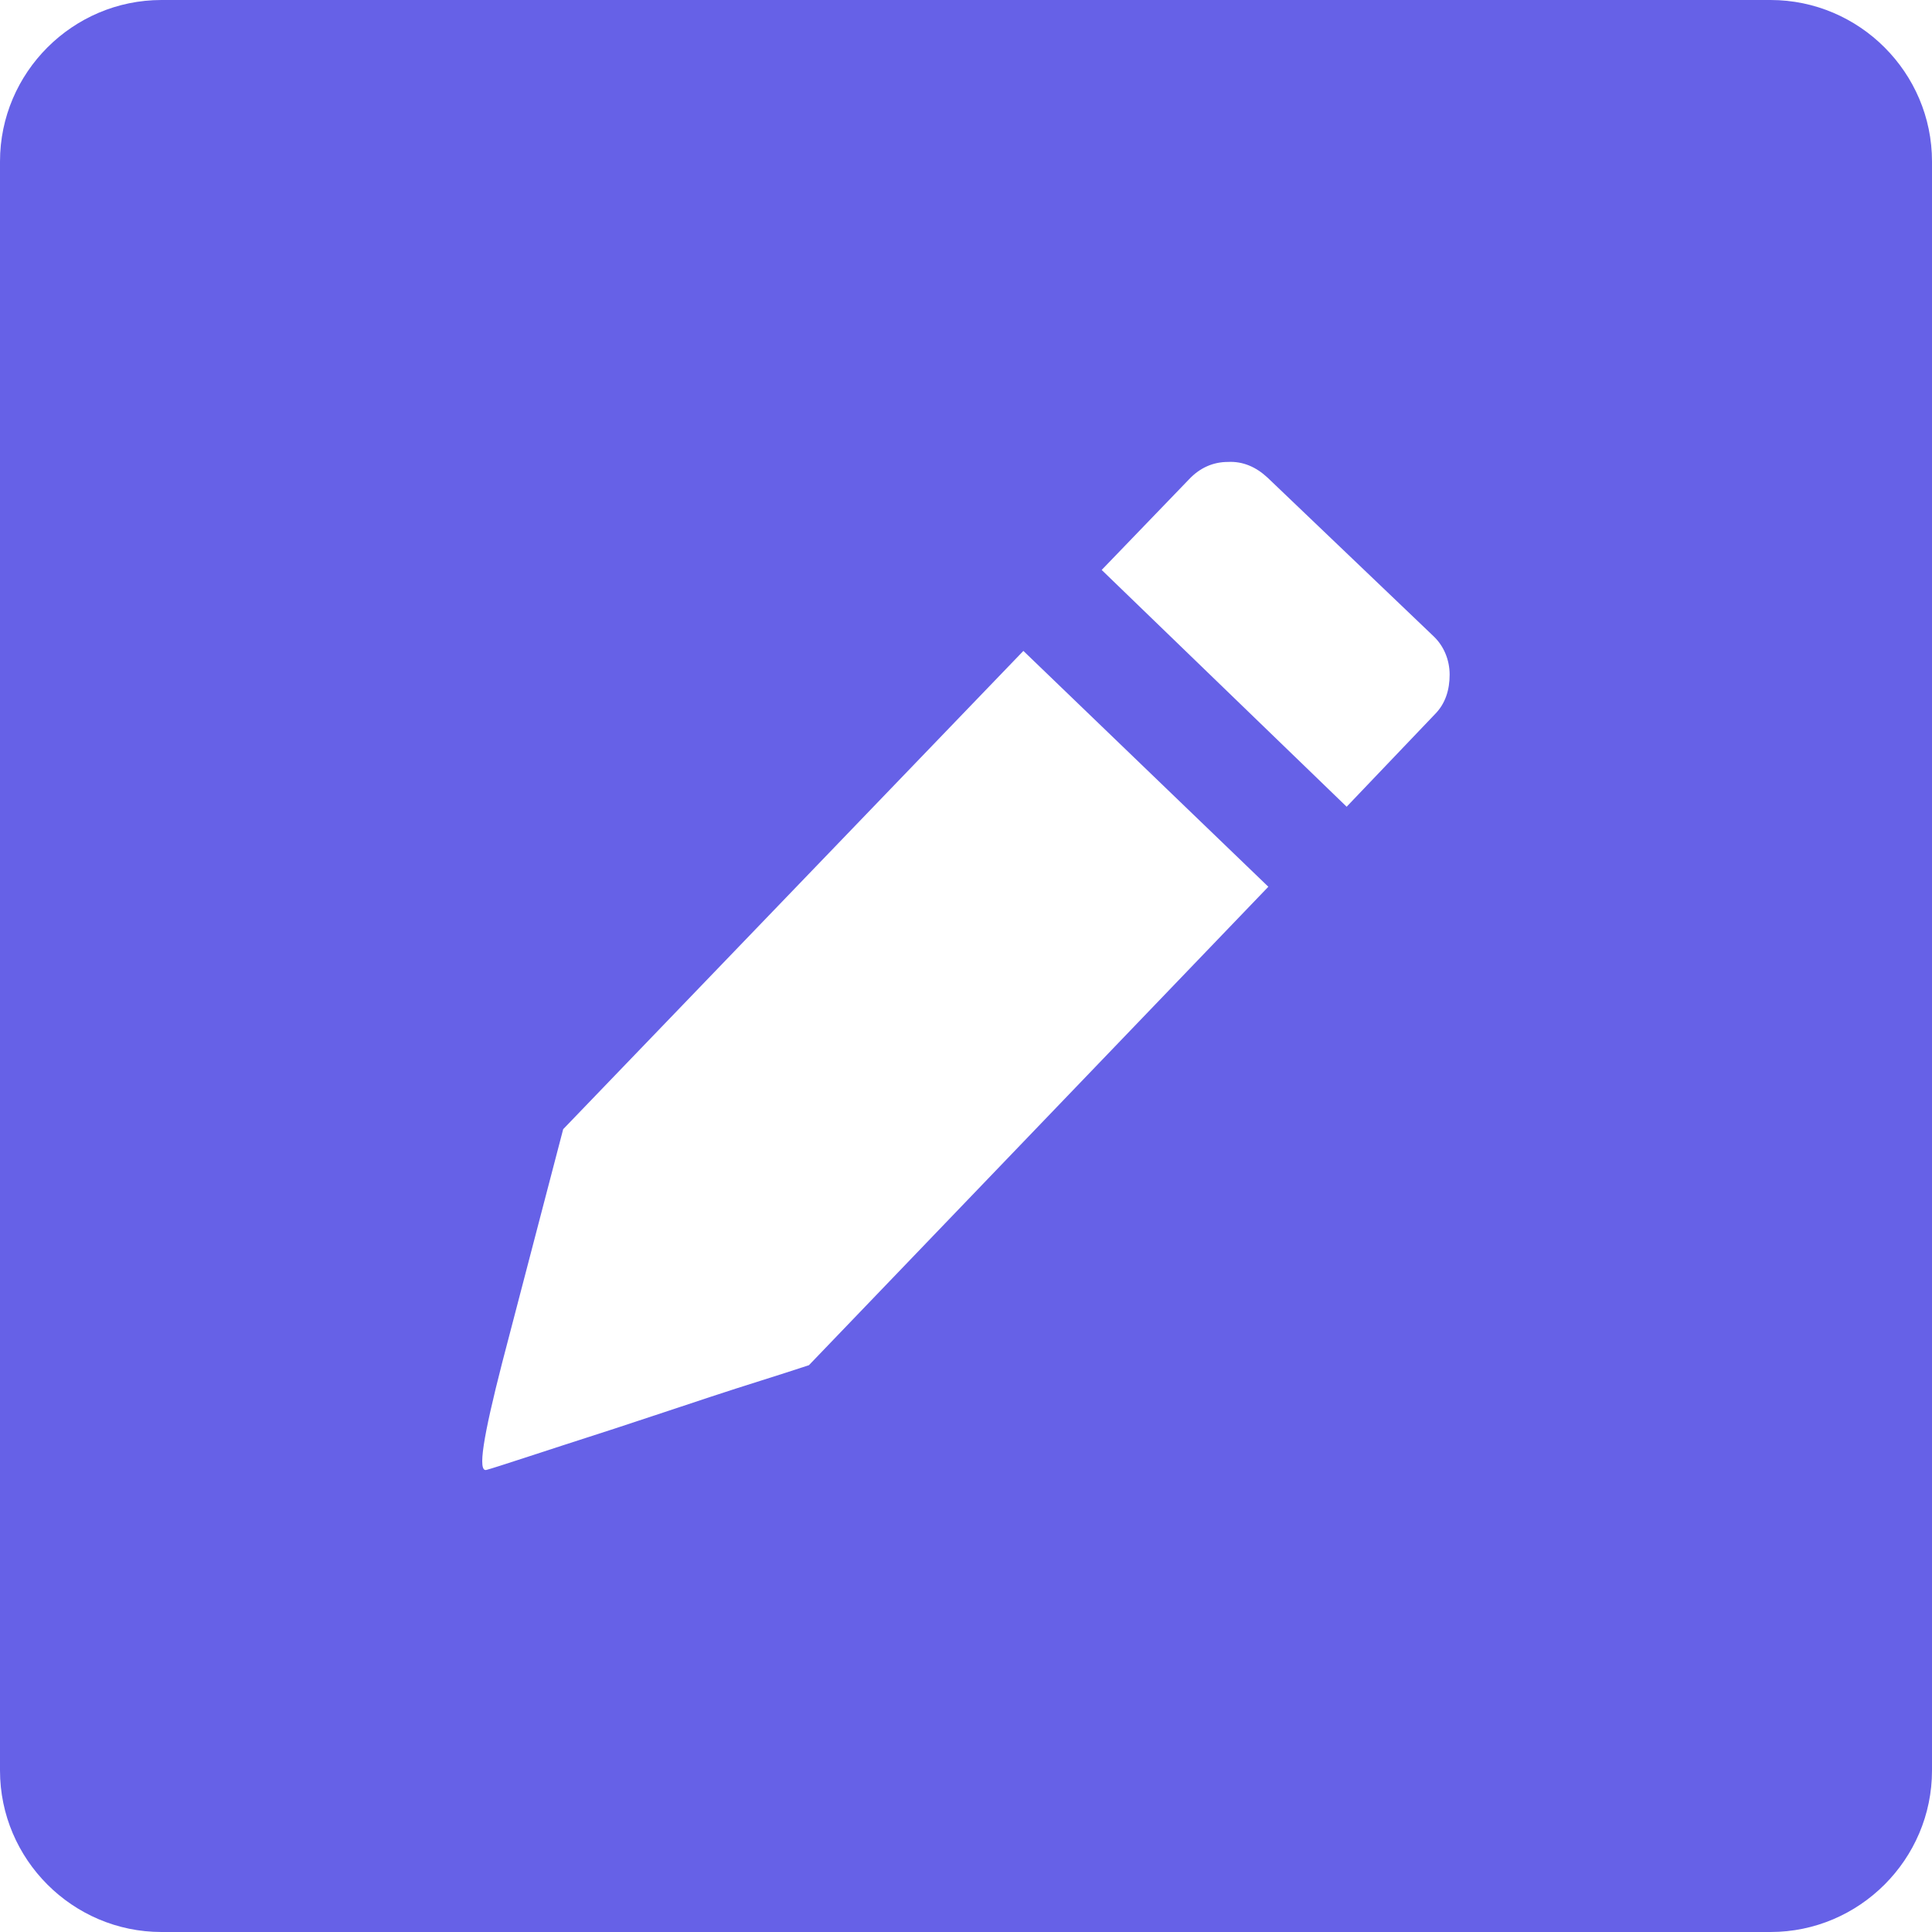
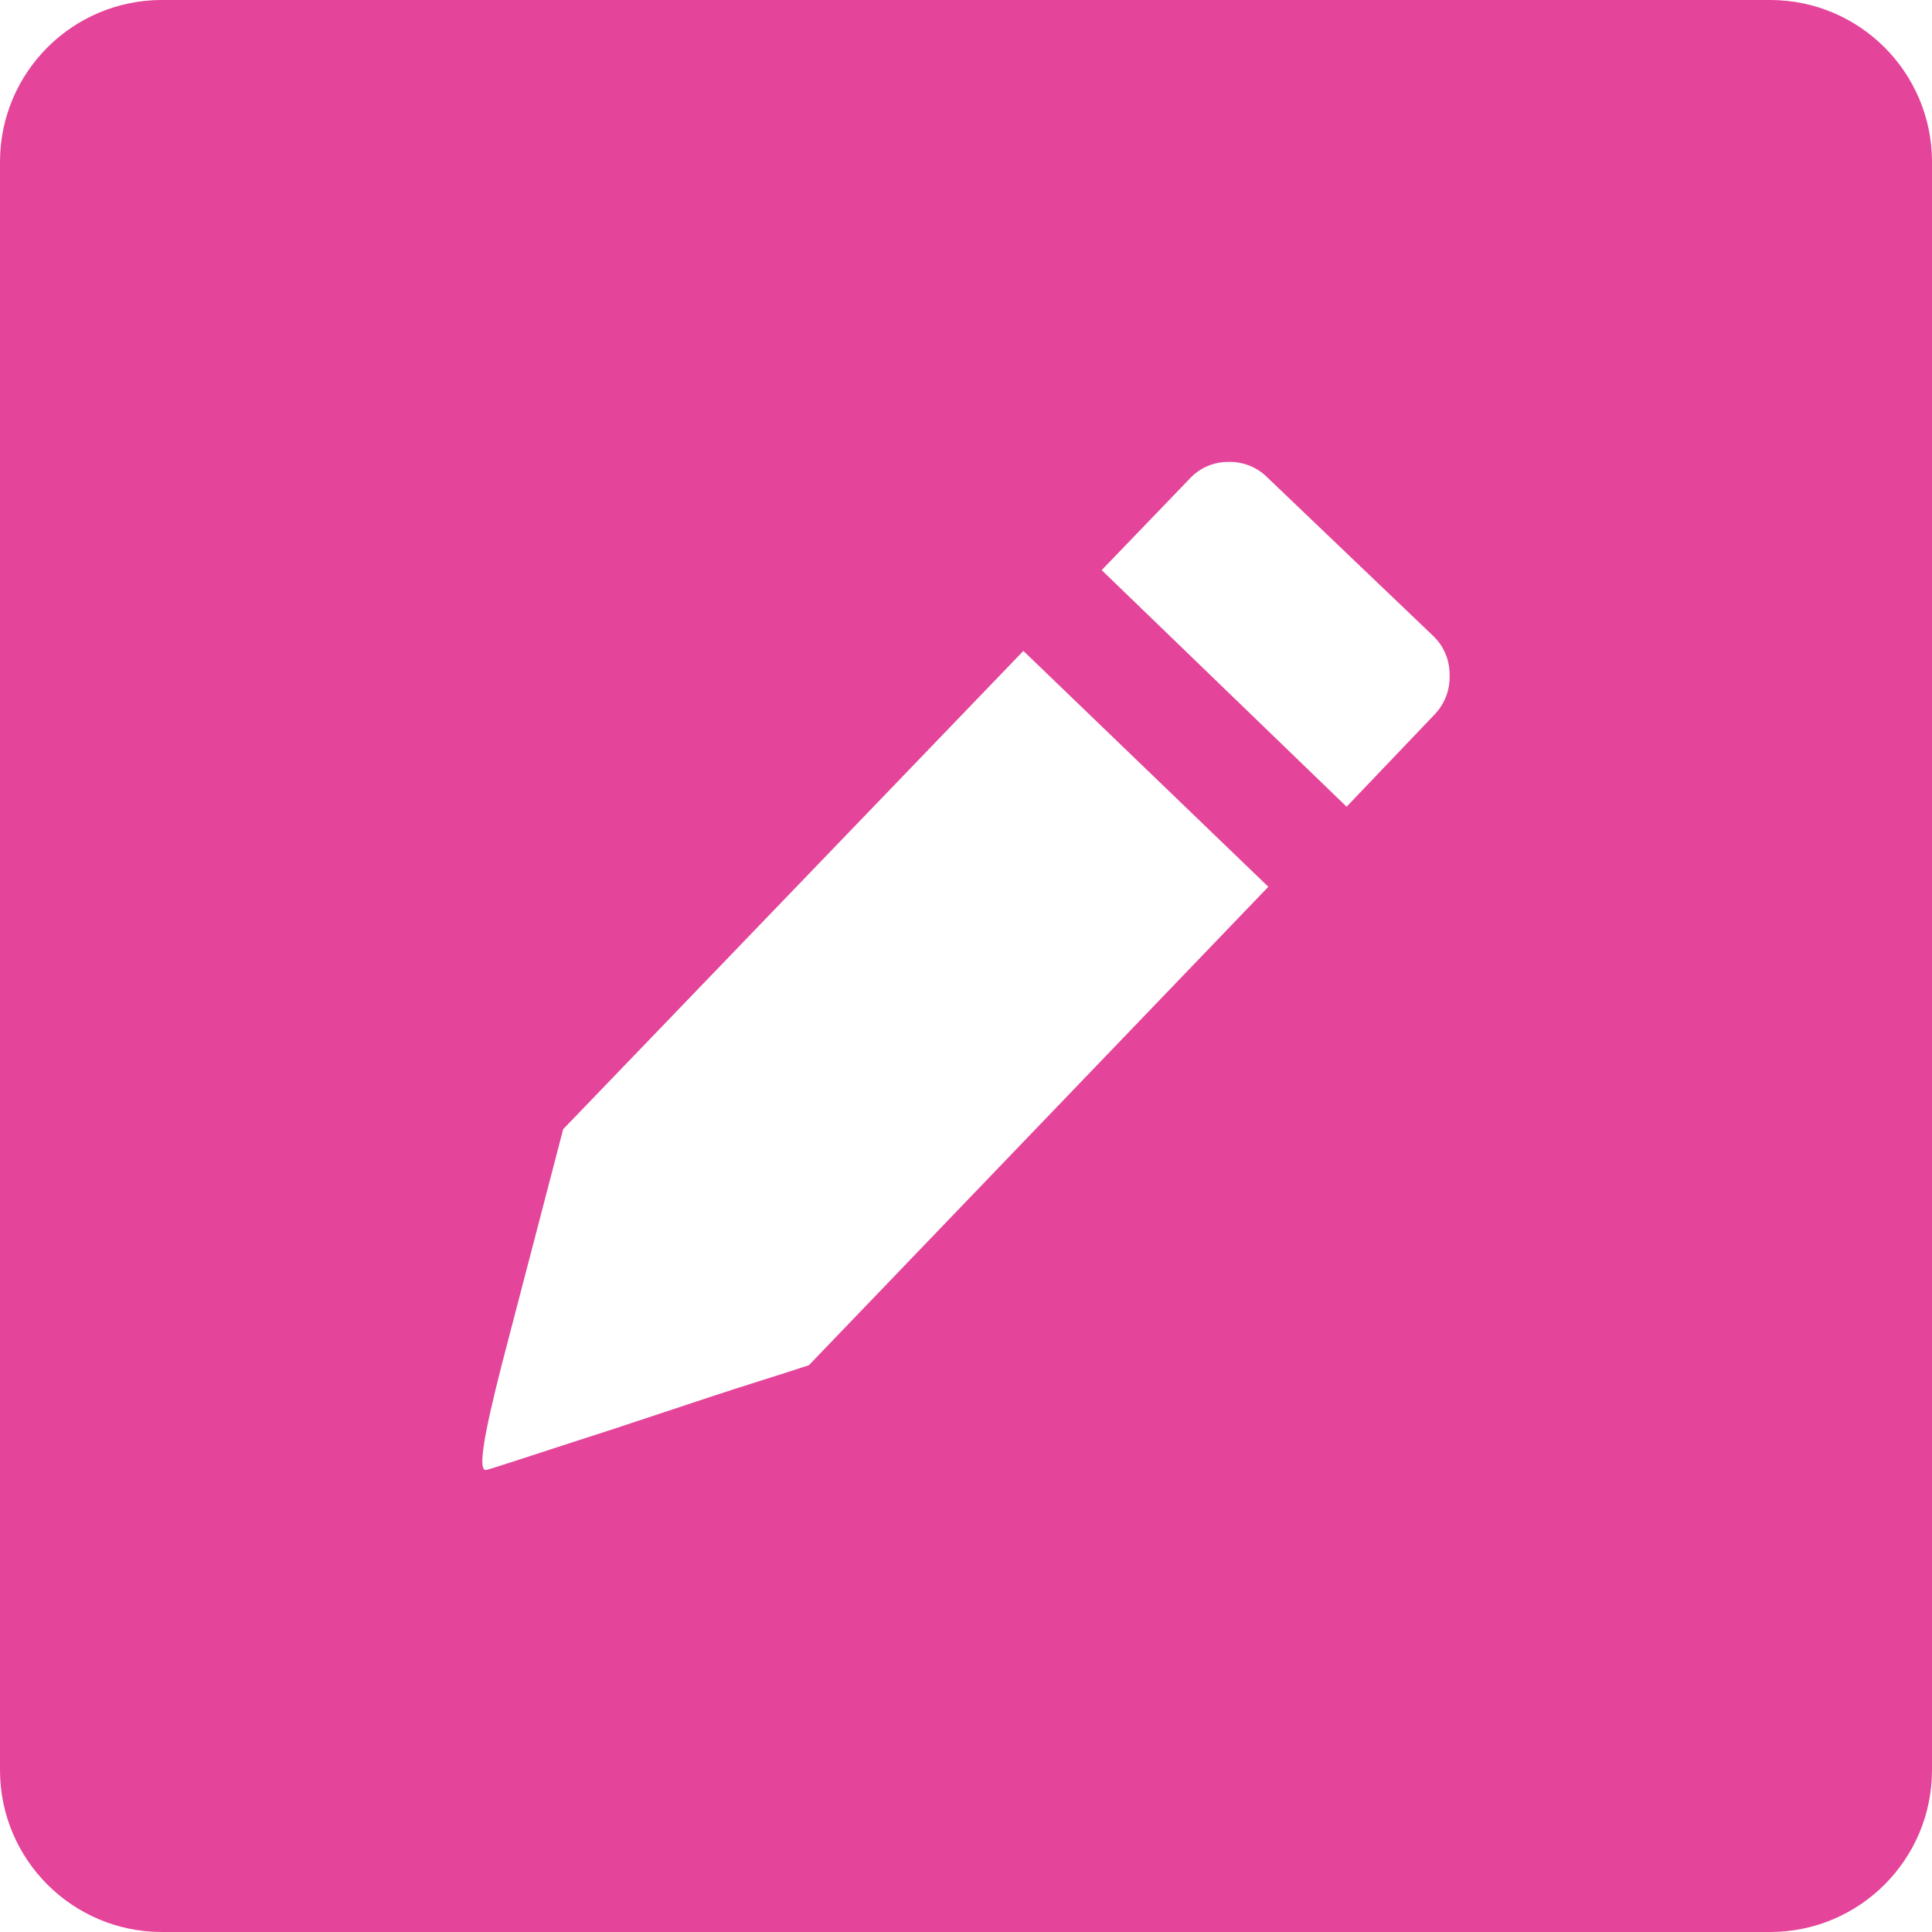
- <svg xmlns="http://www.w3.org/2000/svg" width="100" height="100" viewBox="0 0 100 100" fill="none">
-   <path fill-rule="evenodd" clip-rule="evenodd" d="M8.358 0H91.642C96.24 0 100 3.76 100 8.358V91.642C100 96.24 96.24 100 91.642 100H8.358C3.76 100 0 96.24 0 91.642V8.358C0 3.76 3.76 0 8.358 0ZM41.87 70.662C40.202 71.216 38.501 71.728 36.833 72.282C35.164 72.835 33.504 73.389 31.795 73.95C27.824 75.228 25.651 75.96 25.179 76.082C24.707 76.213 25.008 74.373 25.993 70.532L29.15 58.447L52.97 33.691L65.649 45.898L41.87 70.662ZM65.609 24.723C65.015 24.17 64.331 23.869 63.558 23.91C62.793 23.91 62.109 24.211 61.548 24.805L57.023 29.5L69.702 41.756L74.268 36.971C74.821 36.418 75.033 35.693 75.033 34.92C75.033 34.155 74.731 33.423 74.178 32.91L65.609 24.723Z" fill="#6661E7" />
+ <svg xmlns="http://www.w3.org/2000/svg" width="100" height="100" viewBox="0 0 100 100">
+   <path id="edit-profile-theme" d="M8.358,0H91.642A8.381,8.381,0,0,1,100,8.358V91.642A8.381,8.381,0,0,1,91.642,100H8.358A8.381,8.381,0,0,1,0,91.642V8.358A8.381,8.381,0,0,1,8.358,0ZM41.87,70.662c-1.668.553-3.369,1.066-5.037,1.619S33.5,73.389,31.8,73.95c-3.971,1.278-6.144,2.01-6.616,2.132s-.171-1.709.814-5.55L29.15,58.447,52.97,33.691,65.649,45.9ZM65.609,24.723a2.74,2.74,0,0,0-2.051-.814,2.7,2.7,0,0,0-2.01.9l-4.525,4.7L69.7,41.756l4.565-4.785a2.794,2.794,0,0,0,.765-2.051,2.729,2.729,0,0,0-.854-2.01Z" fill="#e44499" fill-rule="evenodd" />
</svg>
